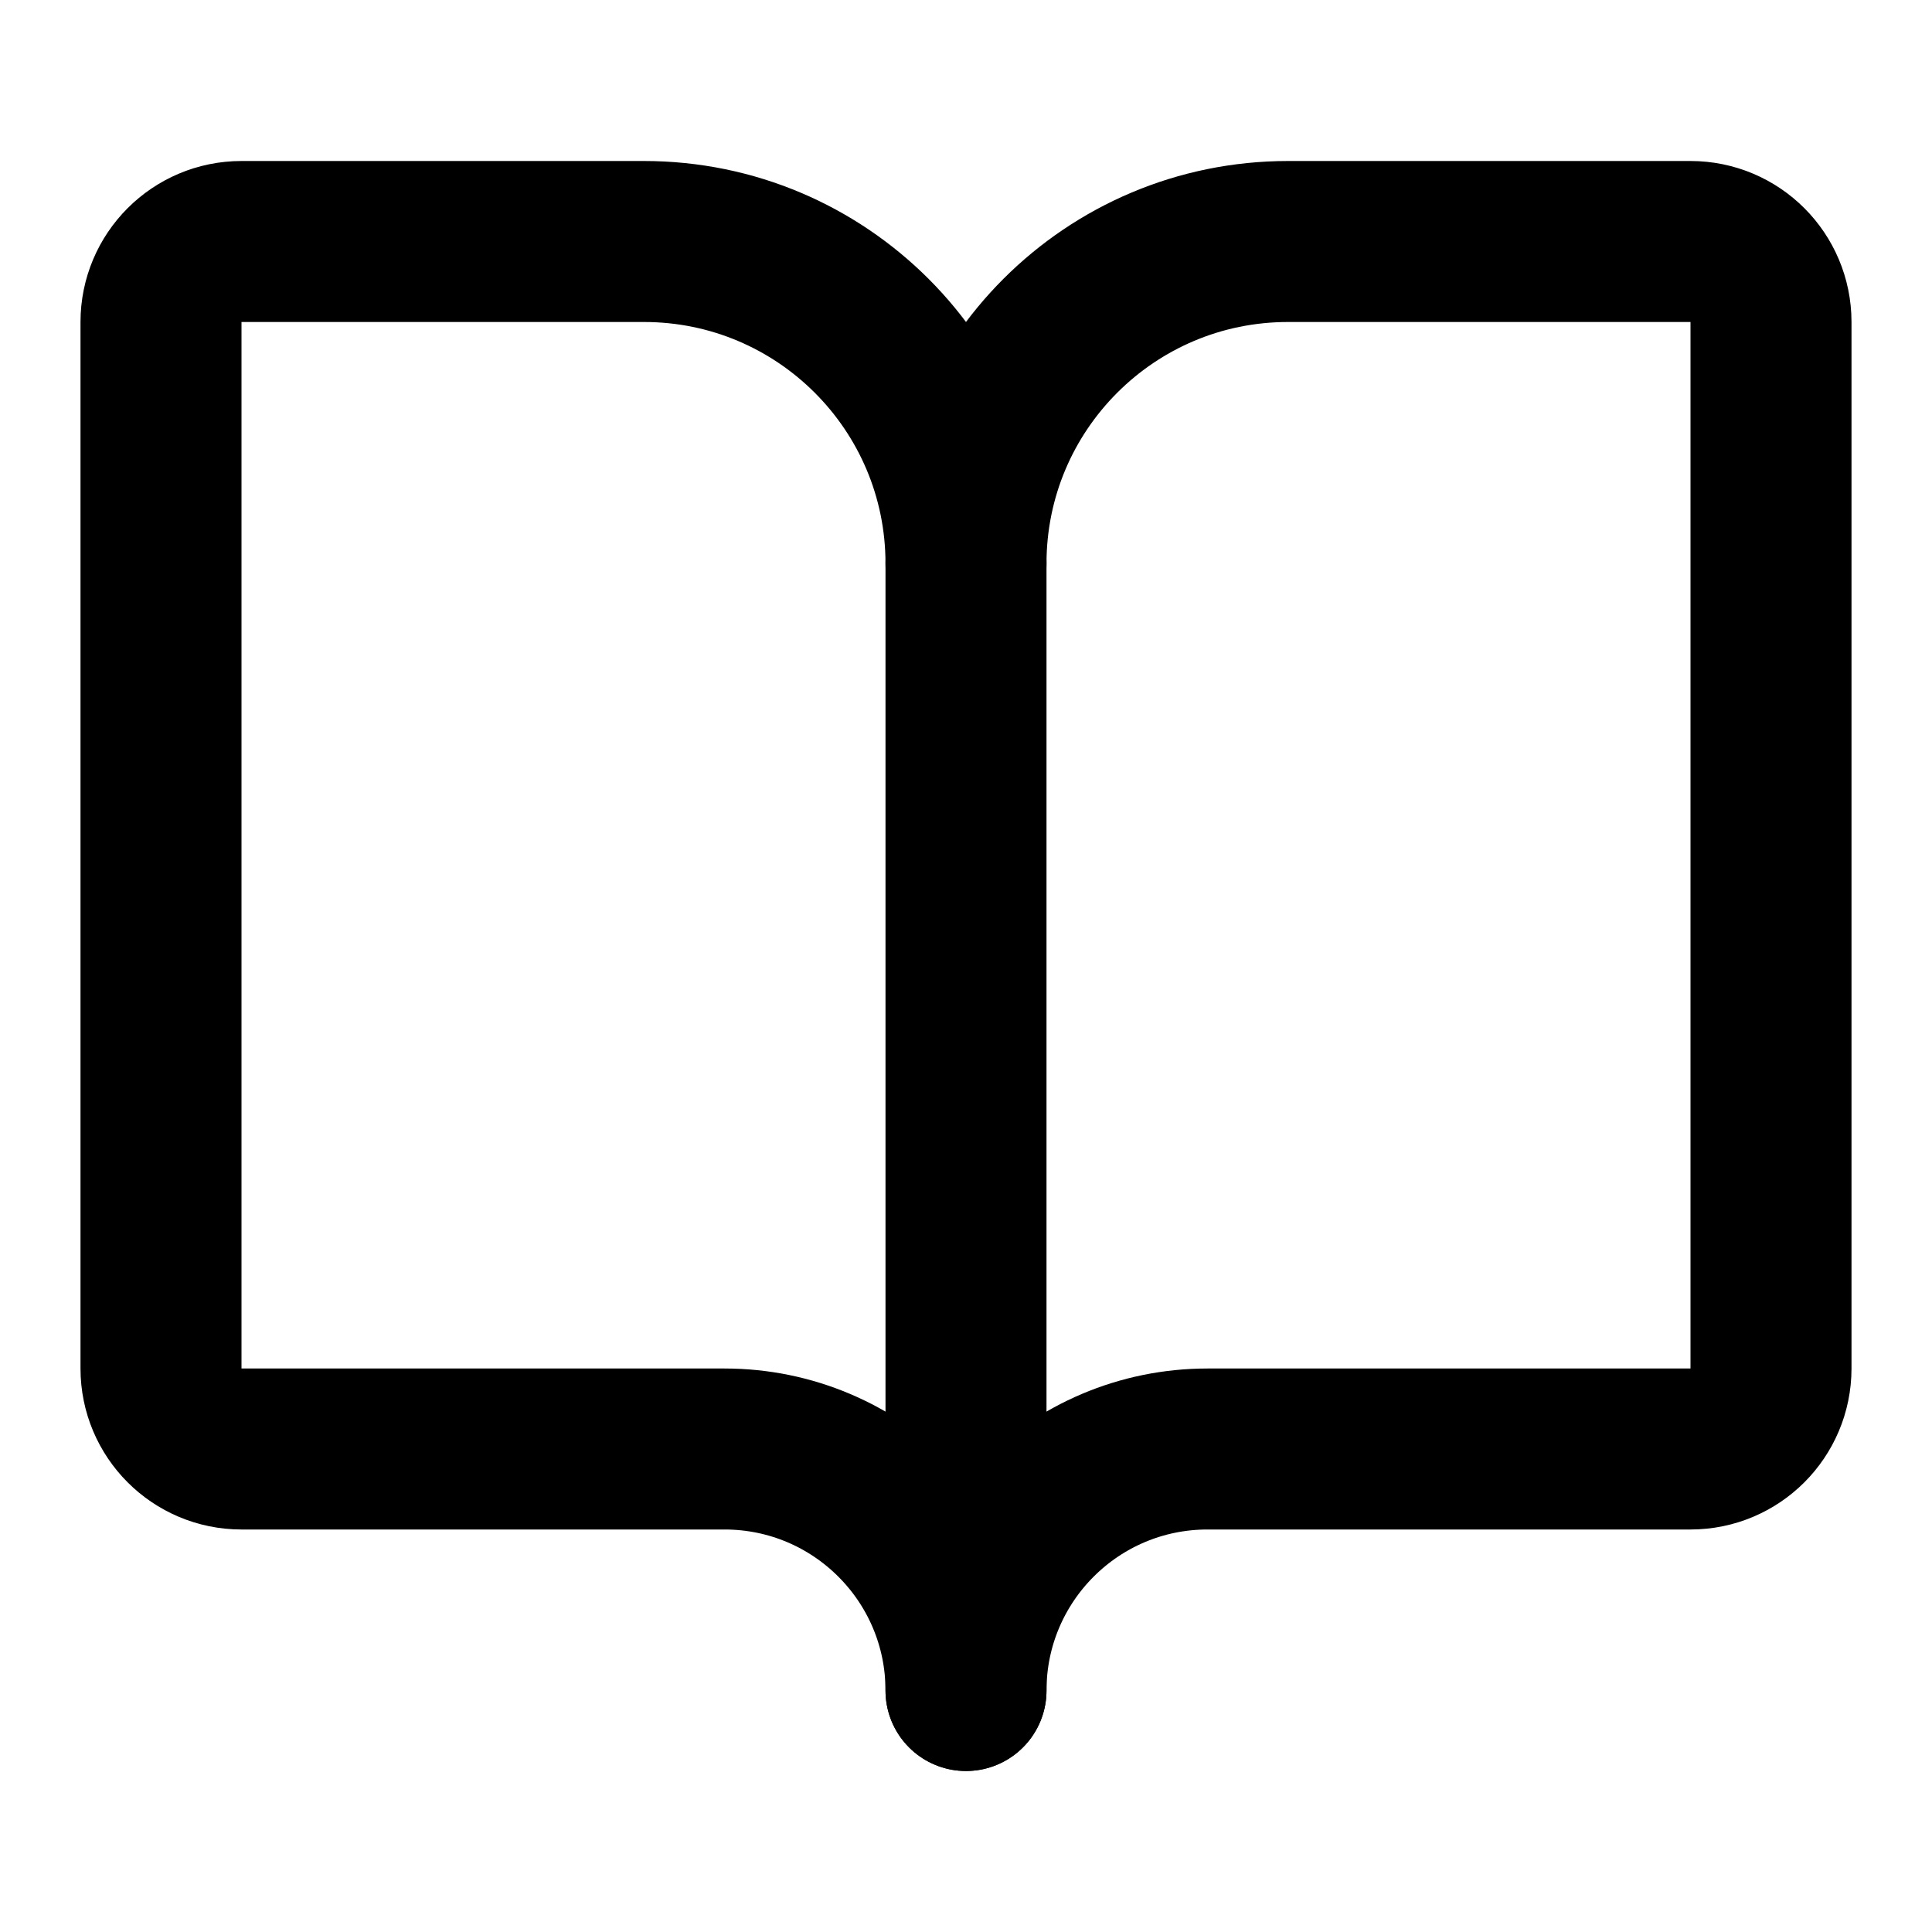
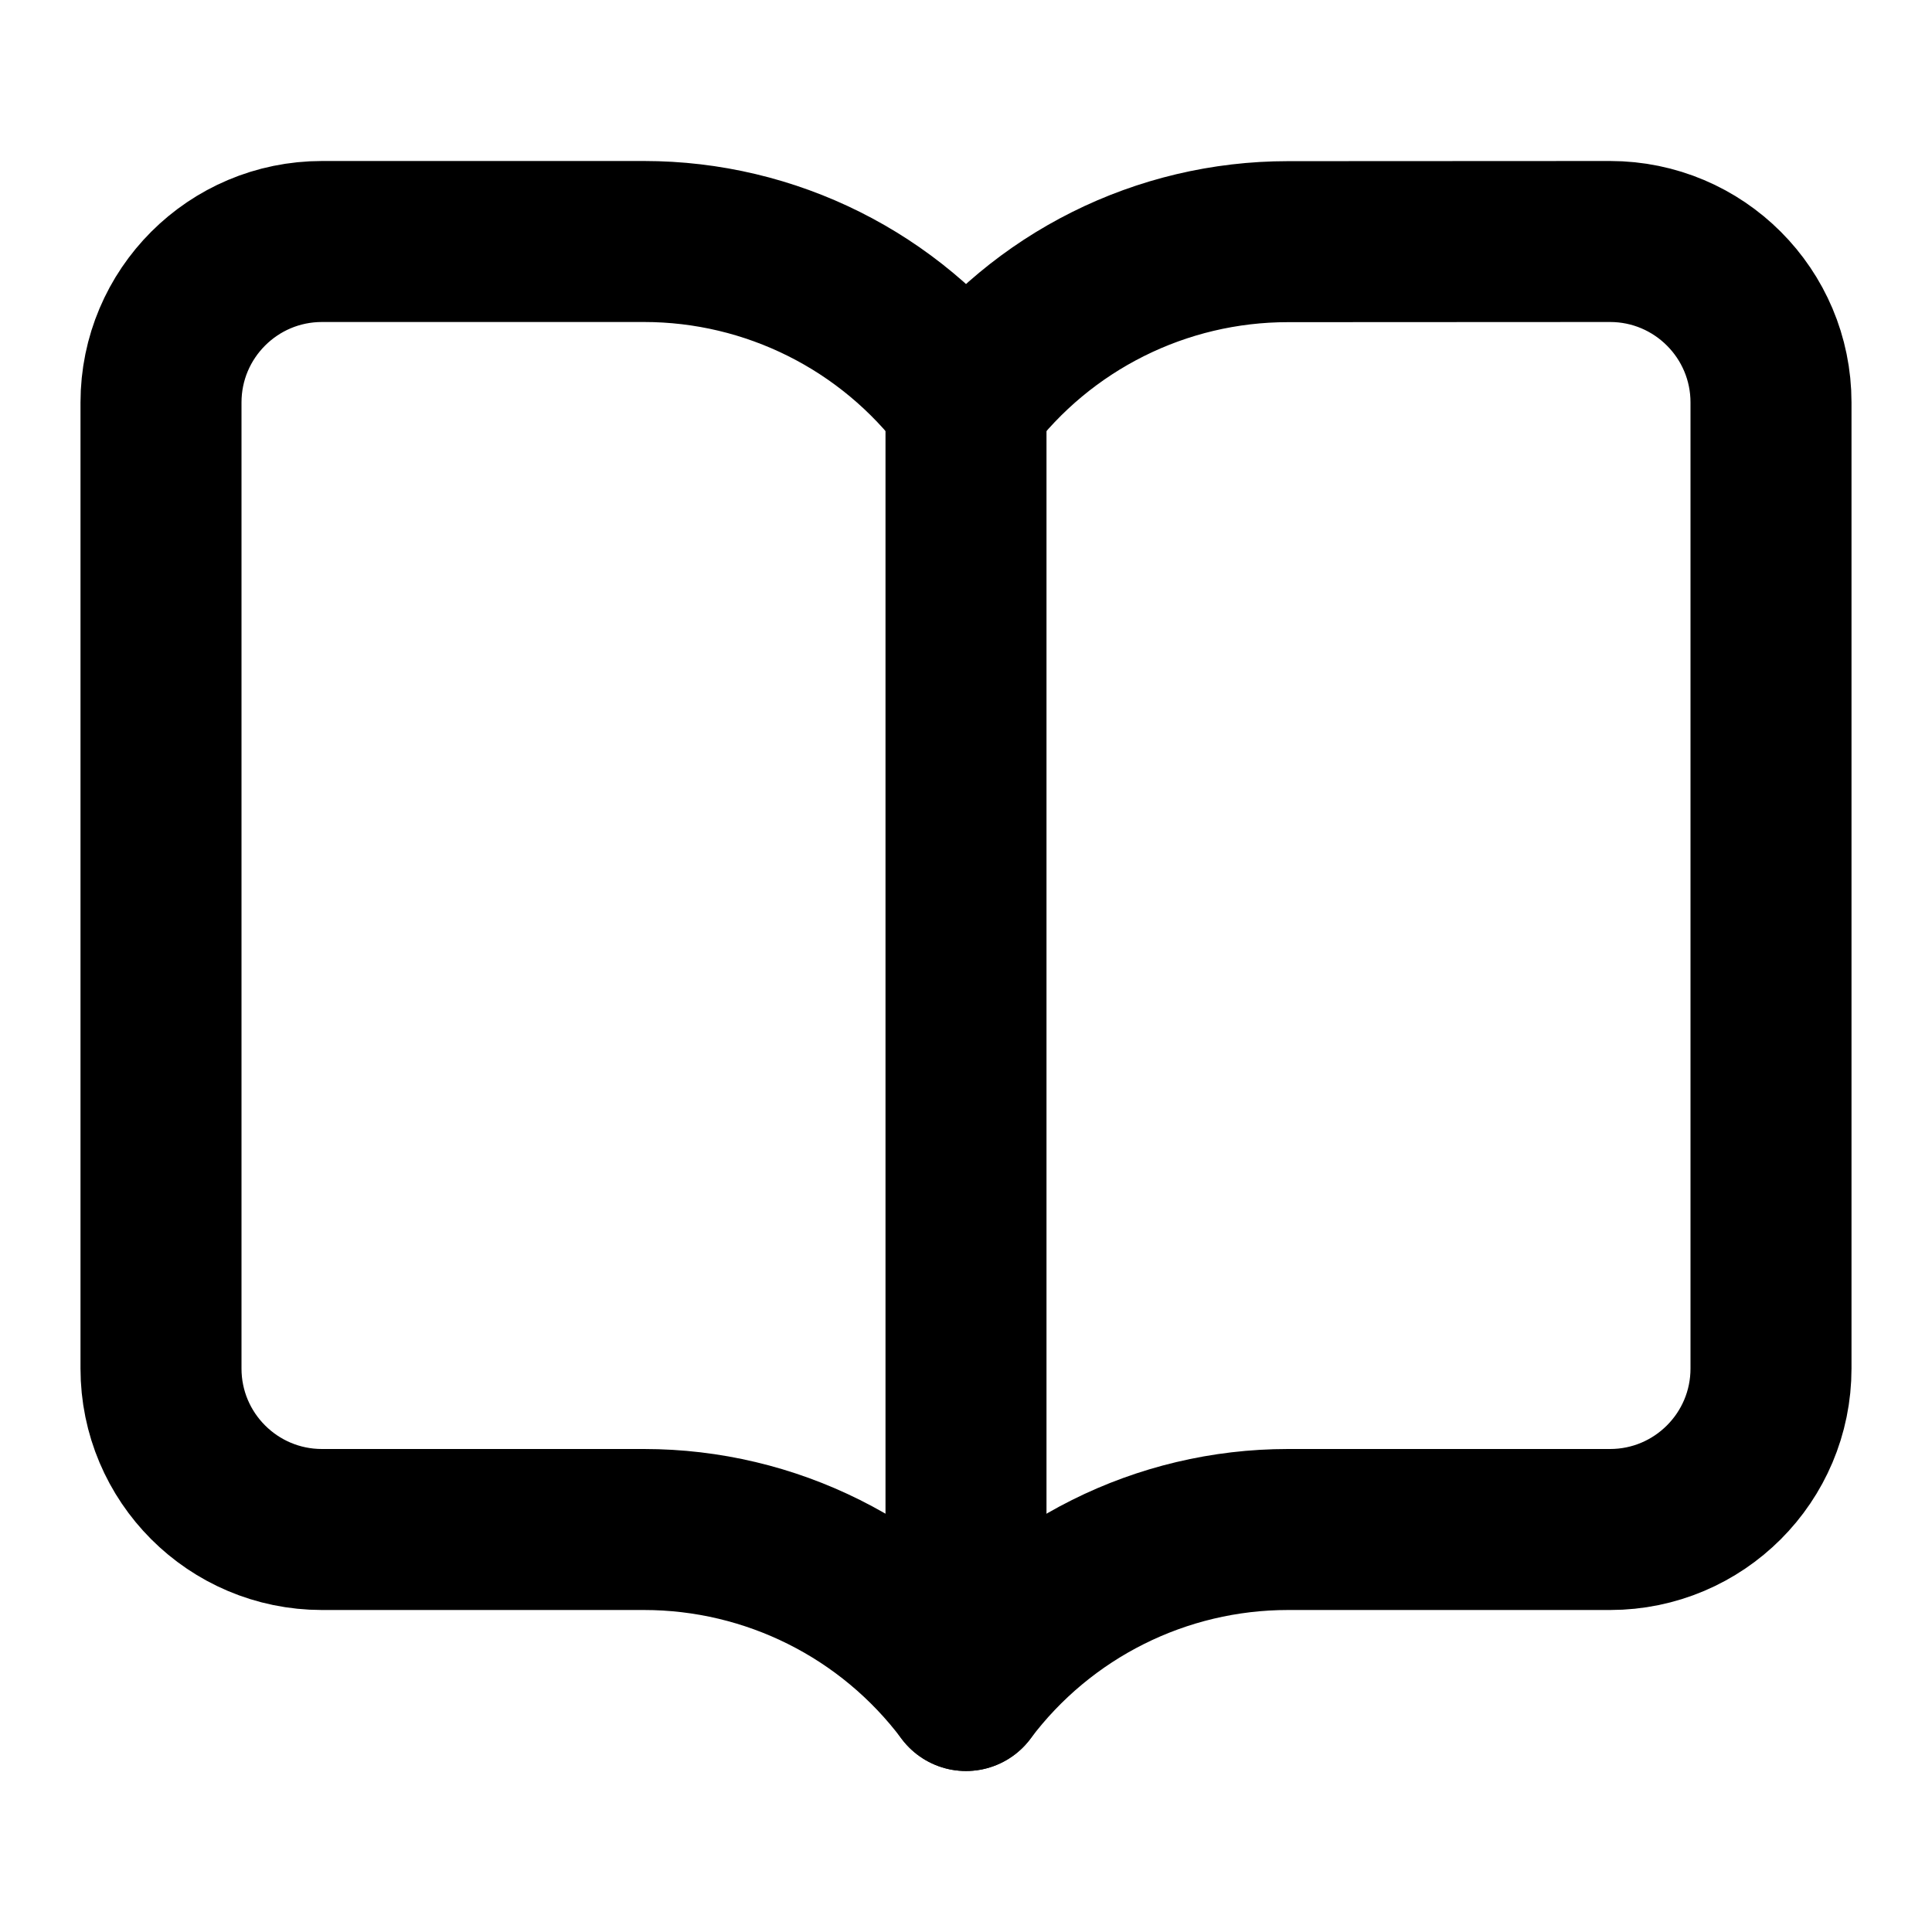
<svg xmlns="http://www.w3.org/2000/svg" viewBox="0 0 24 24" fill="none" stroke="currentColor" stroke-width="2" stroke-linecap="round" stroke-linejoin="round">
-   <path d="M12 7v14" />
-   <path d="M3 18a1 1 0 0 1-1-1V4a1 1 0 0 1 1-1h5a4 4 0 0 1 4 4 4 4 0 0 1 4-4h5a1 1 0 0 1 1 1v13a1 1 0 0 1-1 1h-6a3 3 0 0 0-3 3 3 3 0 0 0-3-3z" />
+   <path d="M12 5v16" />
+   <path d="M20.001 19A2 2 0 0022 17V5a2 2 0 00-1.999-2L16 3.002A5 5 0 0012 5a5 5 0 00-4-2H4a2 2 0 00-2 2v12a2 2 0 001.999 2H8a5 5 0 014 2 5 5 0 014-2z" />
</svg>
